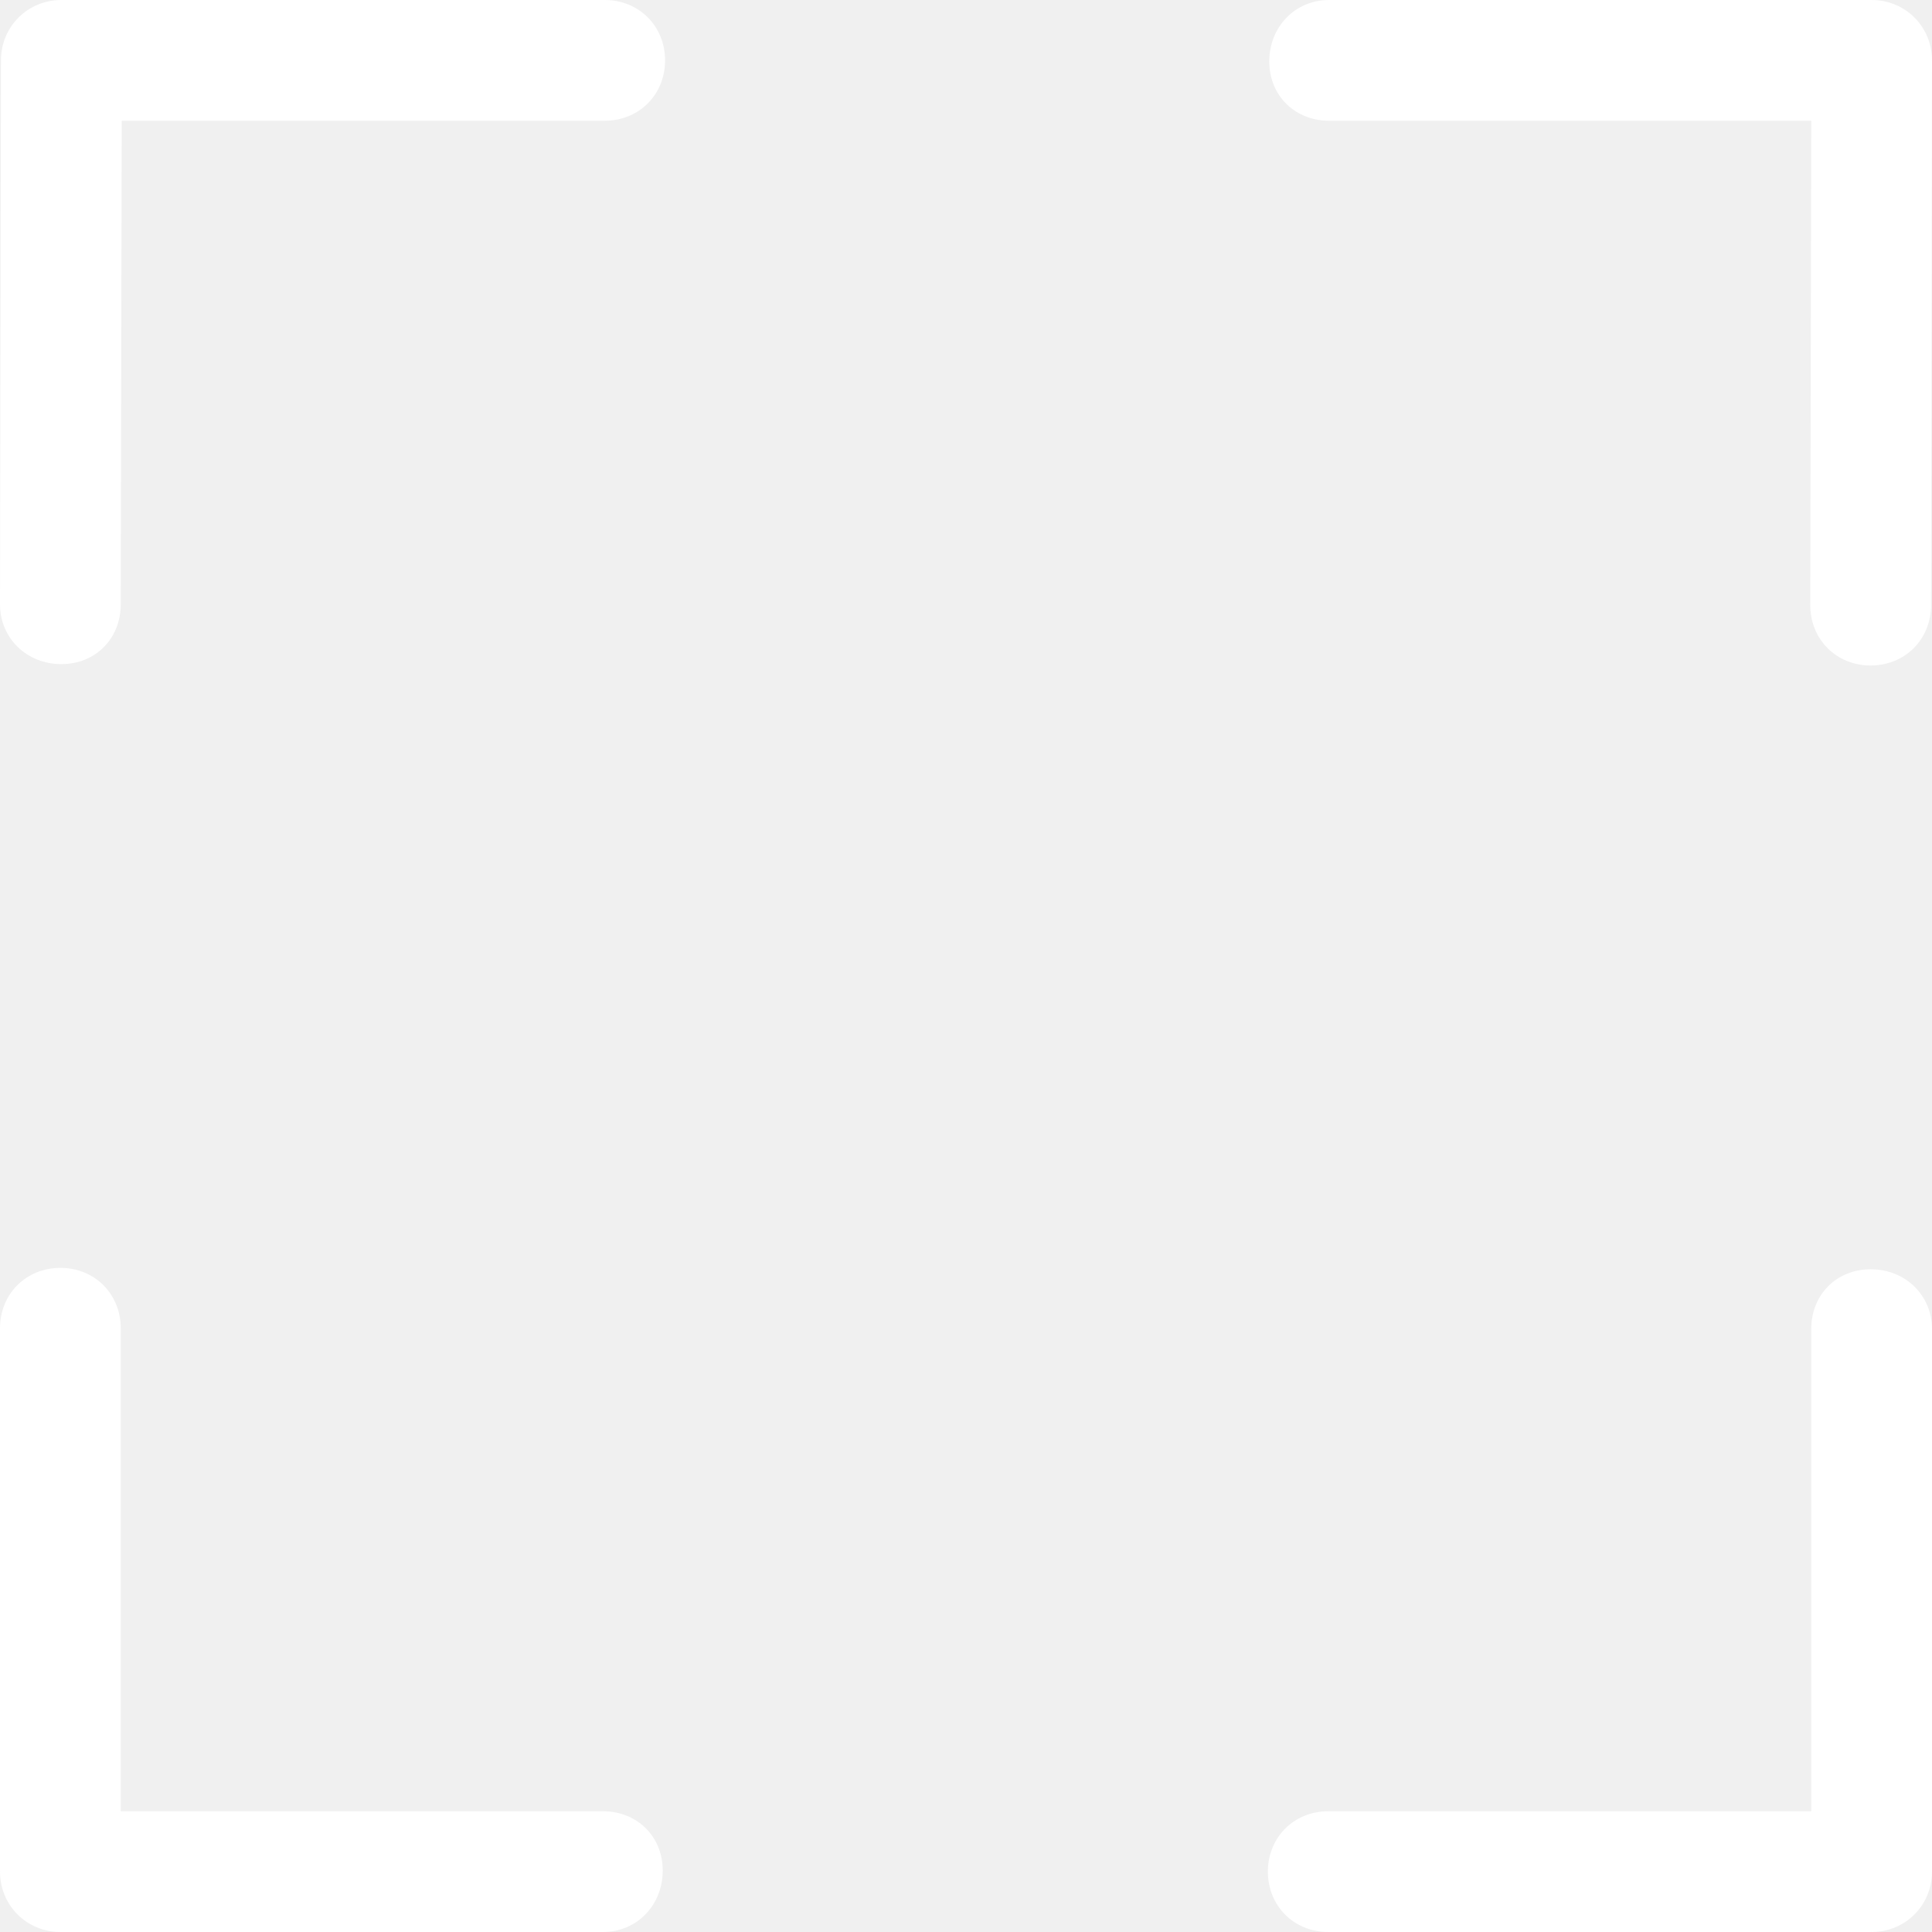
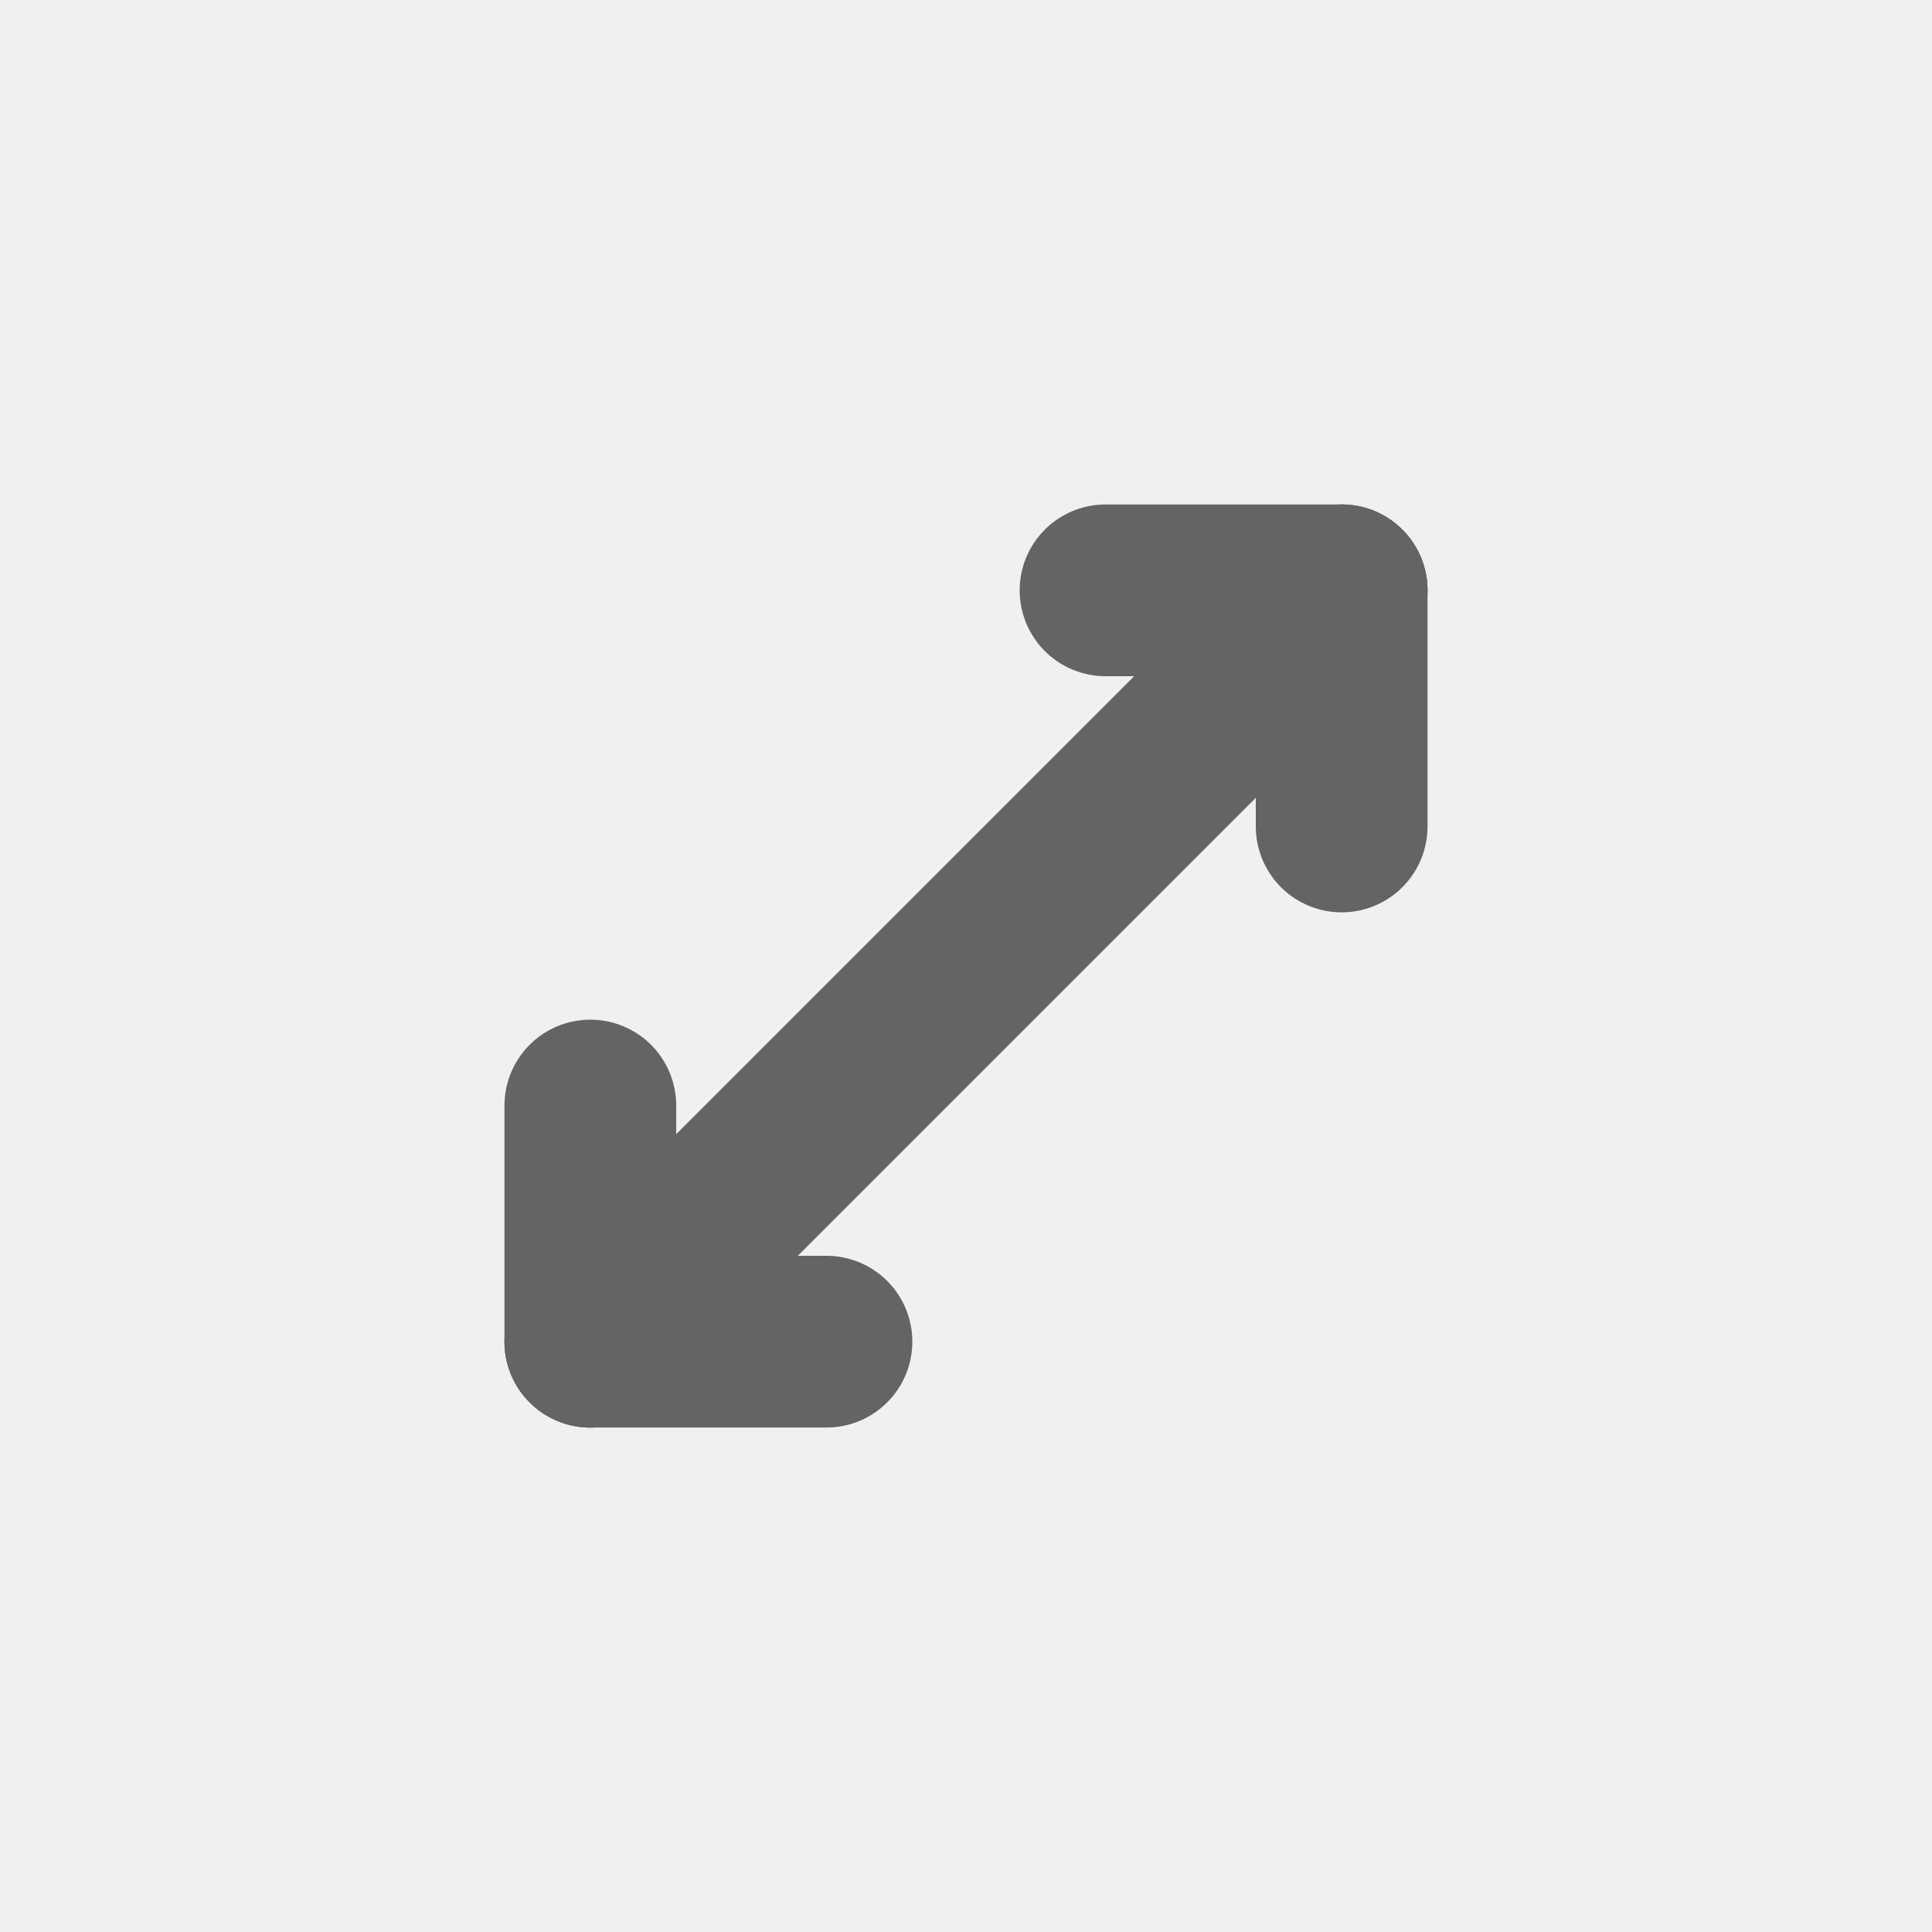
- <svg xmlns="http://www.w3.org/2000/svg" fill="#ffffff" height="40px" width="40px" version="1.1" id="Capa_1" viewBox="0 0 384.97 384.97" xml:space="preserve">
-   <g id="SVGRepo_bgCarrier" stroke-width="0" />
-   <g id="SVGRepo_tracerCarrier" stroke-linecap="round" stroke-linejoin="round" />
-   <g id="SVGRepo_iconCarrier">
-     <g>
-       <g id="Fullscreen">
-         <path d="M384.97,12.03c0-6.713-5.317-12.03-12.03-12.03H264.847c-6.833,0-11.922,5.39-11.934,12.223 c0,6.821,5.101,11.838,11.934,11.838h96.062l-0.193,96.519c0,6.833,5.197,12.03,12.03,12.03c6.833-0.012,12.03-5.197,12.03-12.03 l0.193-108.369c0-0.036-0.012-0.06-0.012-0.084C384.958,12.09,384.97,12.066,384.97,12.03z" />
-         <path d="M120.496,0H12.403c-0.036,0-0.06,0.012-0.096,0.012C12.283,0.012,12.247,0,12.223,0C5.51,0,0.192,5.317,0.192,12.03 L0,120.399c0,6.833,5.39,11.934,12.223,11.934c6.821,0,11.838-5.101,11.838-11.934l0.192-96.339h96.242 c6.833,0,12.03-5.197,12.03-12.03C132.514,5.197,127.317,0,120.496,0z" />
-         <path d="M120.123,360.909H24.061v-96.242c0-6.833-5.197-12.03-12.03-12.03S0,257.833,0,264.667v108.092 c0,0.036,0.012,0.06,0.012,0.084c0,0.036-0.012,0.06-0.012,0.096c0,6.713,5.317,12.03,12.03,12.03h108.092 c6.833,0,11.922-5.39,11.934-12.223C132.057,365.926,126.956,360.909,120.123,360.909z" />
-         <path d="M372.747,252.913c-6.833,0-11.85,5.101-11.838,11.934v96.062h-96.242c-6.833,0-12.03,5.197-12.03,12.03 s5.197,12.03,12.03,12.03h108.092c0.036,0,0.06-0.012,0.084-0.012c0.036-0.012,0.06,0.012,0.096,0.012 c6.713,0,12.03-5.317,12.03-12.03V264.847C384.97,258.014,379.58,252.913,372.747,252.913z" />
-       </g>
-       <g> </g>
-       <g> </g>
-       <g> </g>
-       <g> </g>
-       <g> </g>
-       <g> </g>
-     </g>
-   </g>
+ <svg xmlns="http://www.w3.org/2000/svg" width="18" height="18" viewBox="0 0 18 18" fill="none">
+   <path d="M6.5 11.5L12.5 5.5" stroke="#646464" stroke-width="1.6" stroke-linecap="round" stroke-linejoin="round" />
+   <path d="M12.5 5.5H10.3" stroke="#646464" stroke-width="1.6" stroke-linecap="round" stroke-linejoin="round" />
+   <path d="M12.5 5.5V7.7" stroke="#646464" stroke-width="1.6" stroke-linecap="round" stroke-linejoin="round" />
+   <path d="M11.5 6.5L5.5 12.5" stroke="#646464" stroke-width="1.6" stroke-linecap="round" stroke-linejoin="round" />
+   <path d="M5.5 12.5H7.7" stroke="#646464" stroke-width="1.6" stroke-linecap="round" stroke-linejoin="round" />
+   <path d="M5.5 12.5V10.3" stroke="#646464" stroke-width="1.6" stroke-linecap="round" stroke-linejoin="round" />
</svg>
